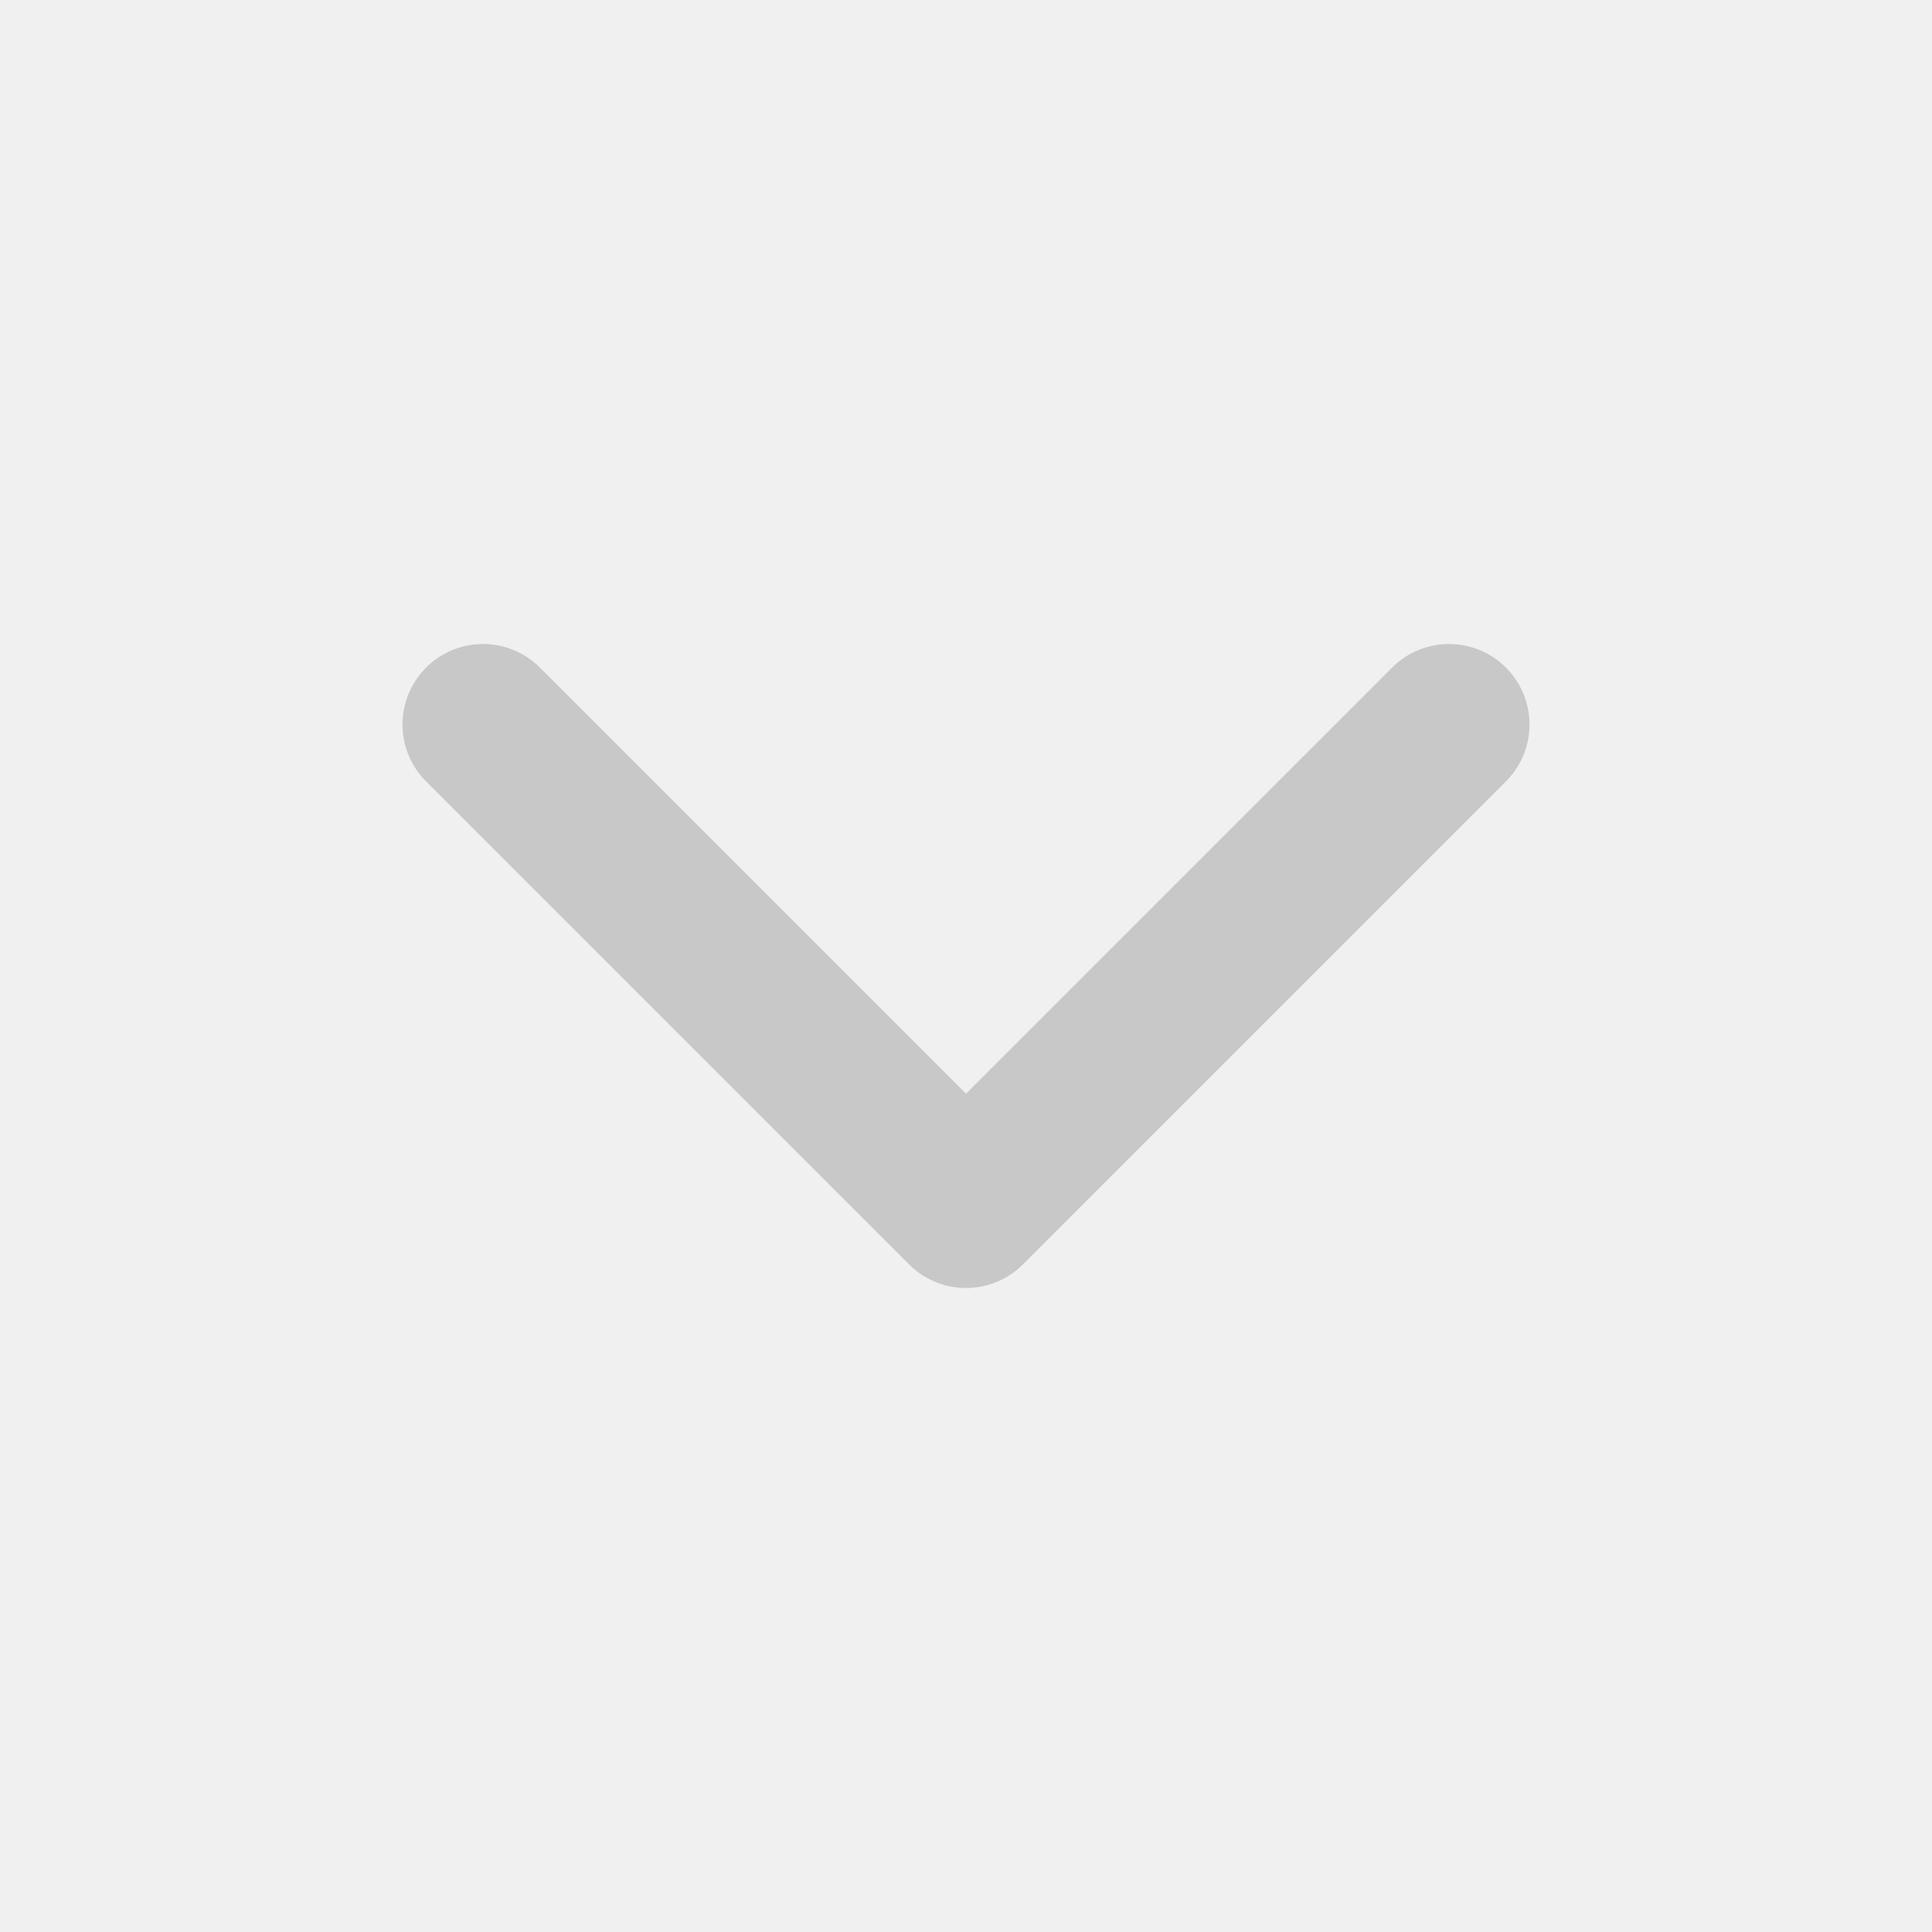
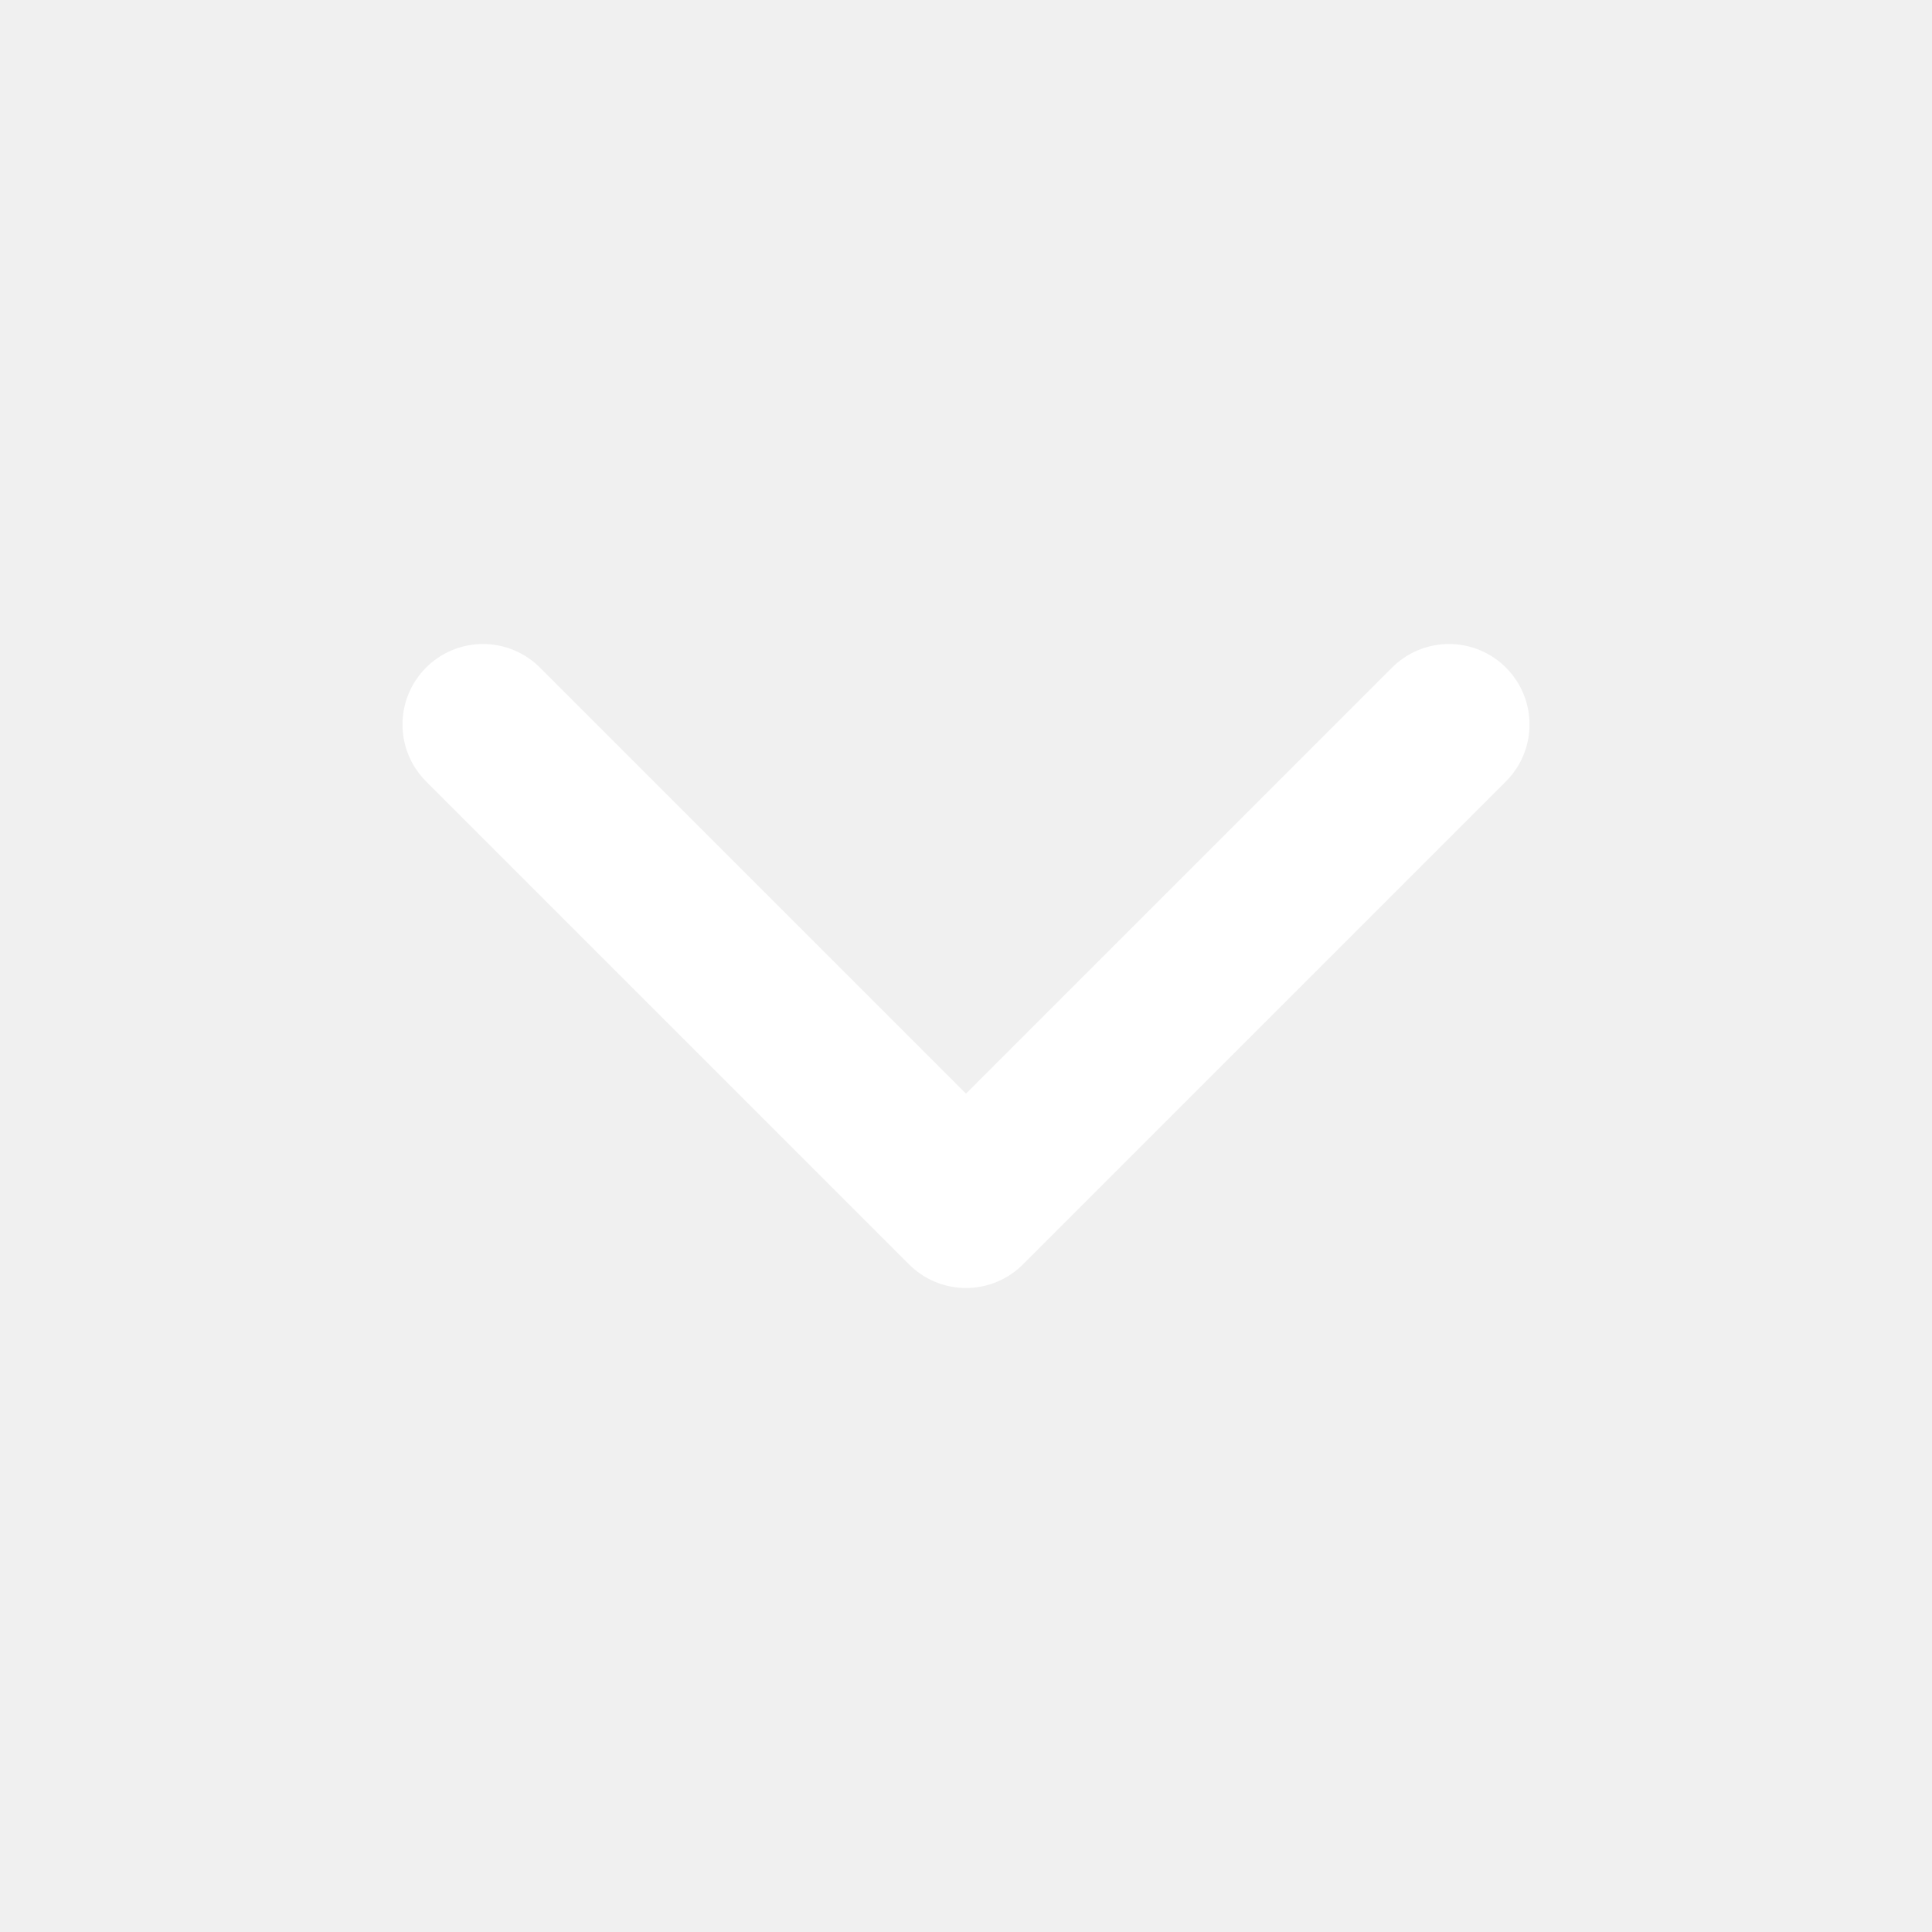
- <svg xmlns="http://www.w3.org/2000/svg" width="24" height="24" viewBox="0 0 24 24" fill="none" stroke="rgb(200,200,200)" stroke-width="2" stroke-linecap="round" stroke-linejoin="round" class="feather feather-chevron-down">
+ <svg xmlns="http://www.w3.org/2000/svg" width="24" height="24" viewBox="0 0 24 24" fill="none" stroke="#fff" stroke-width="2" stroke-linecap="round" stroke-linejoin="round" class="feather feather-chevron-down">
  <polyline points="6 9 12 15 18 9" />
</svg>
